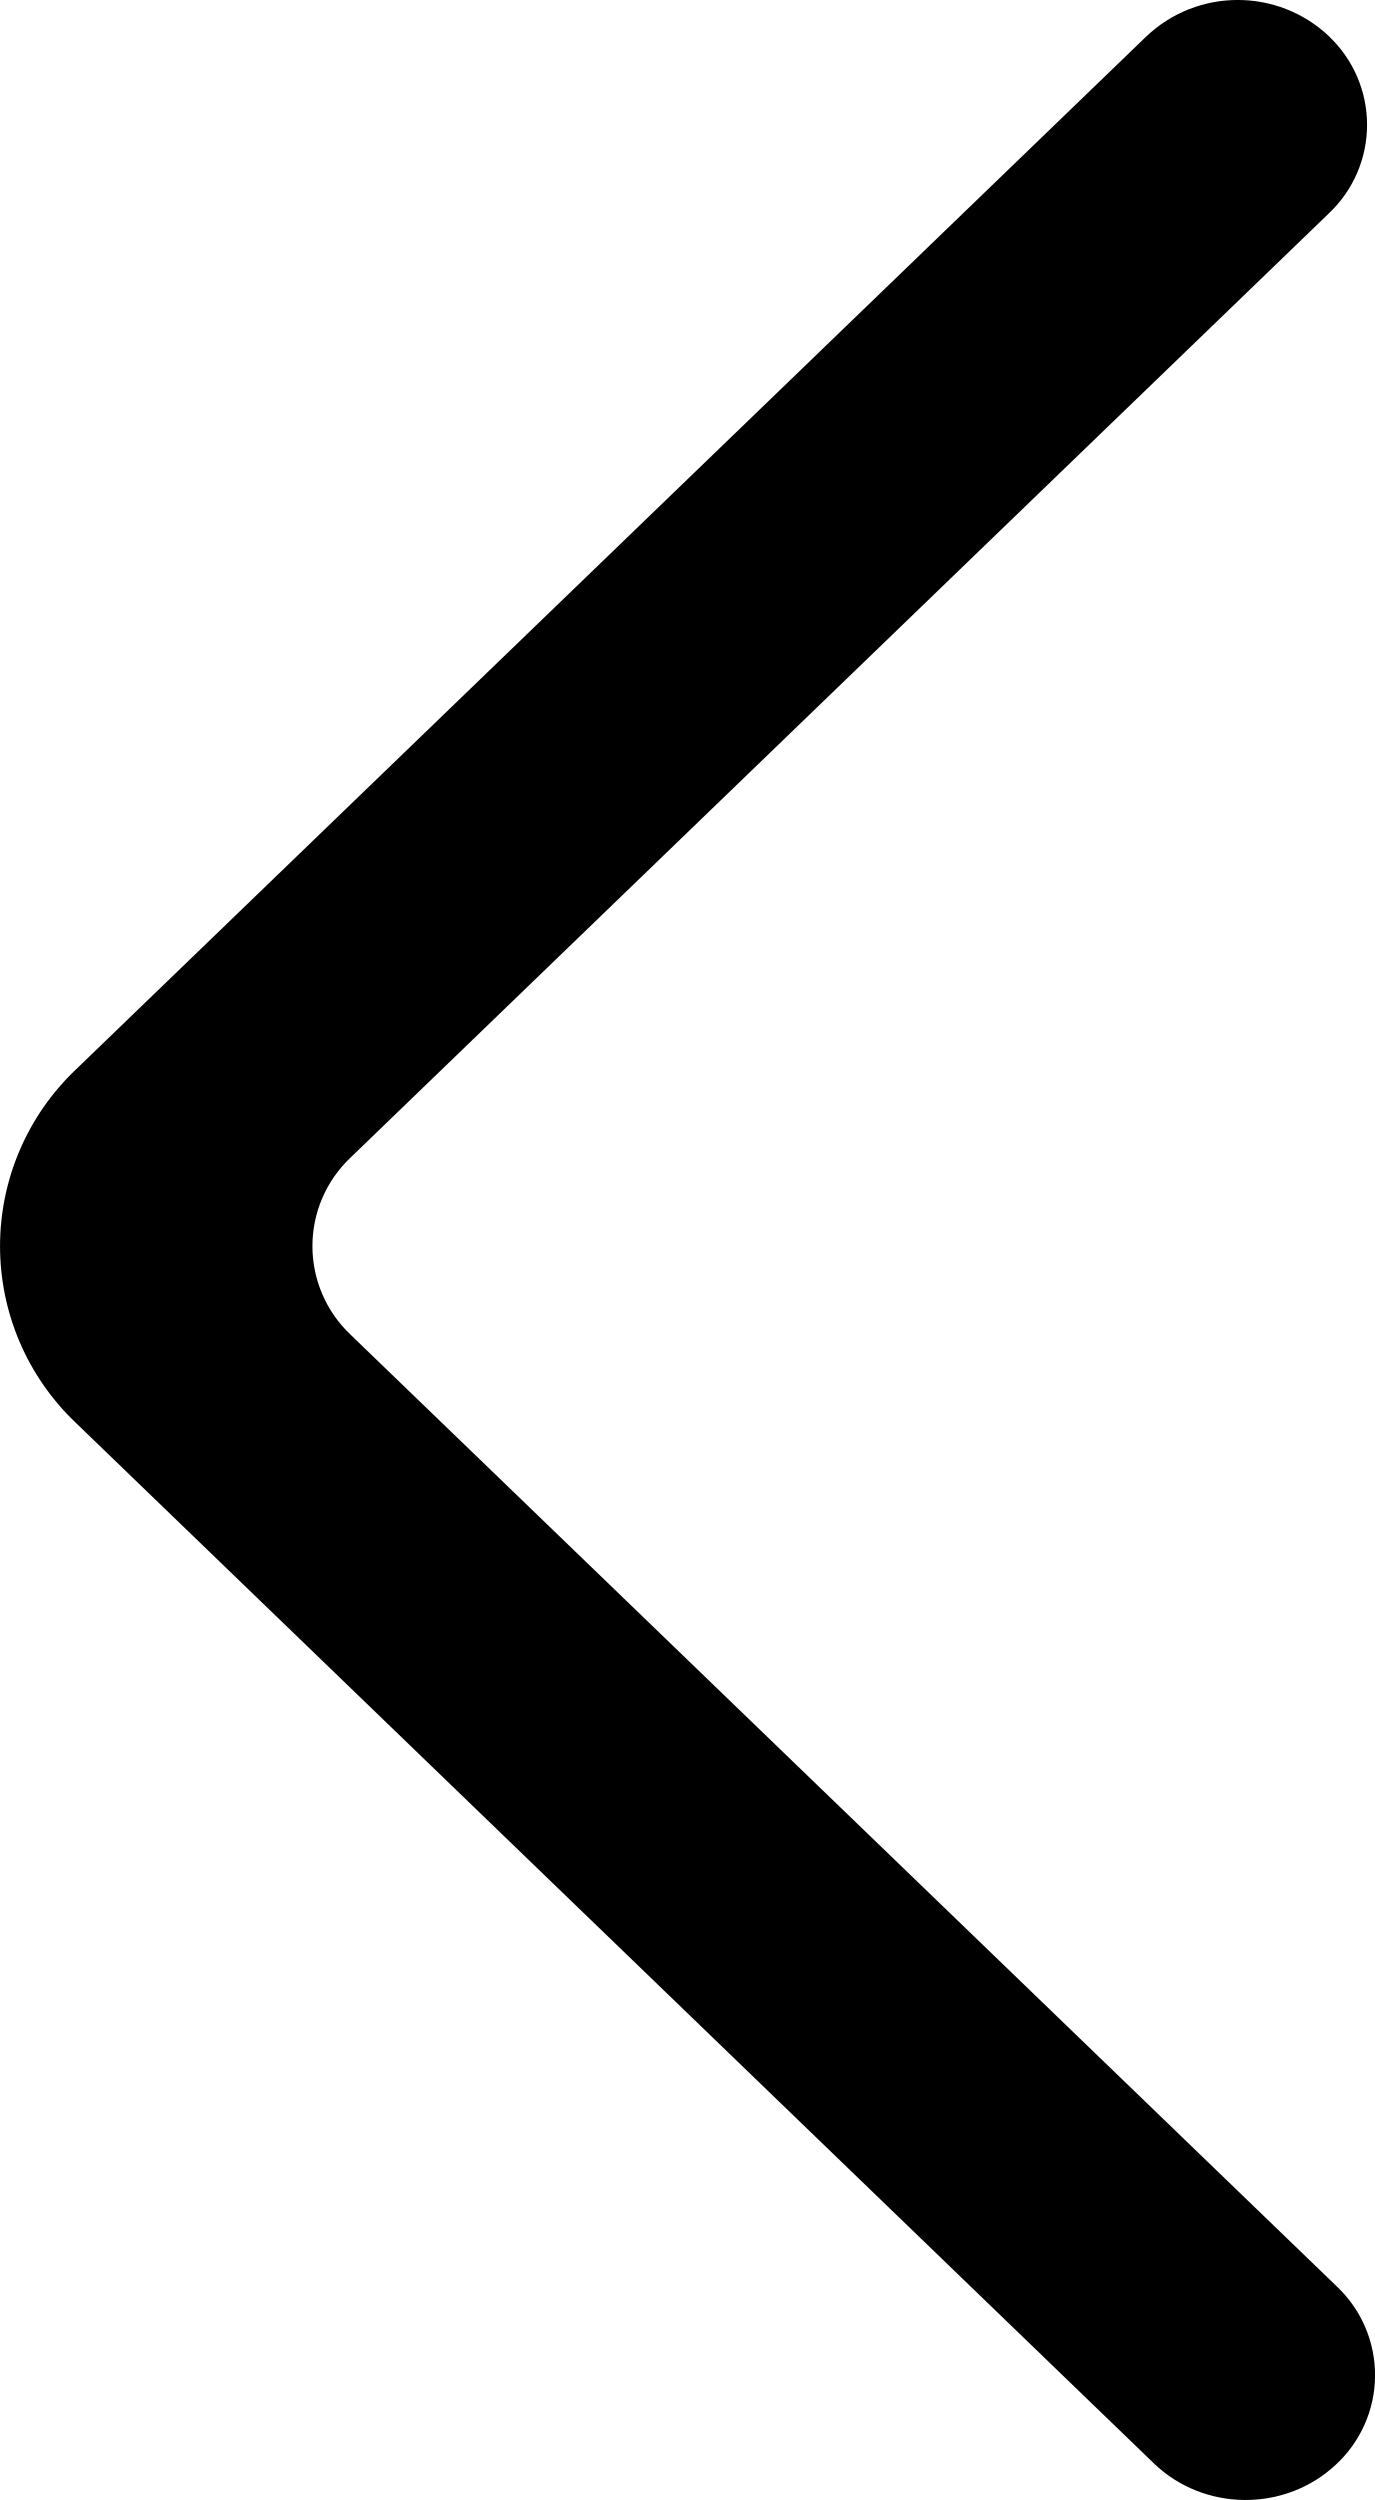
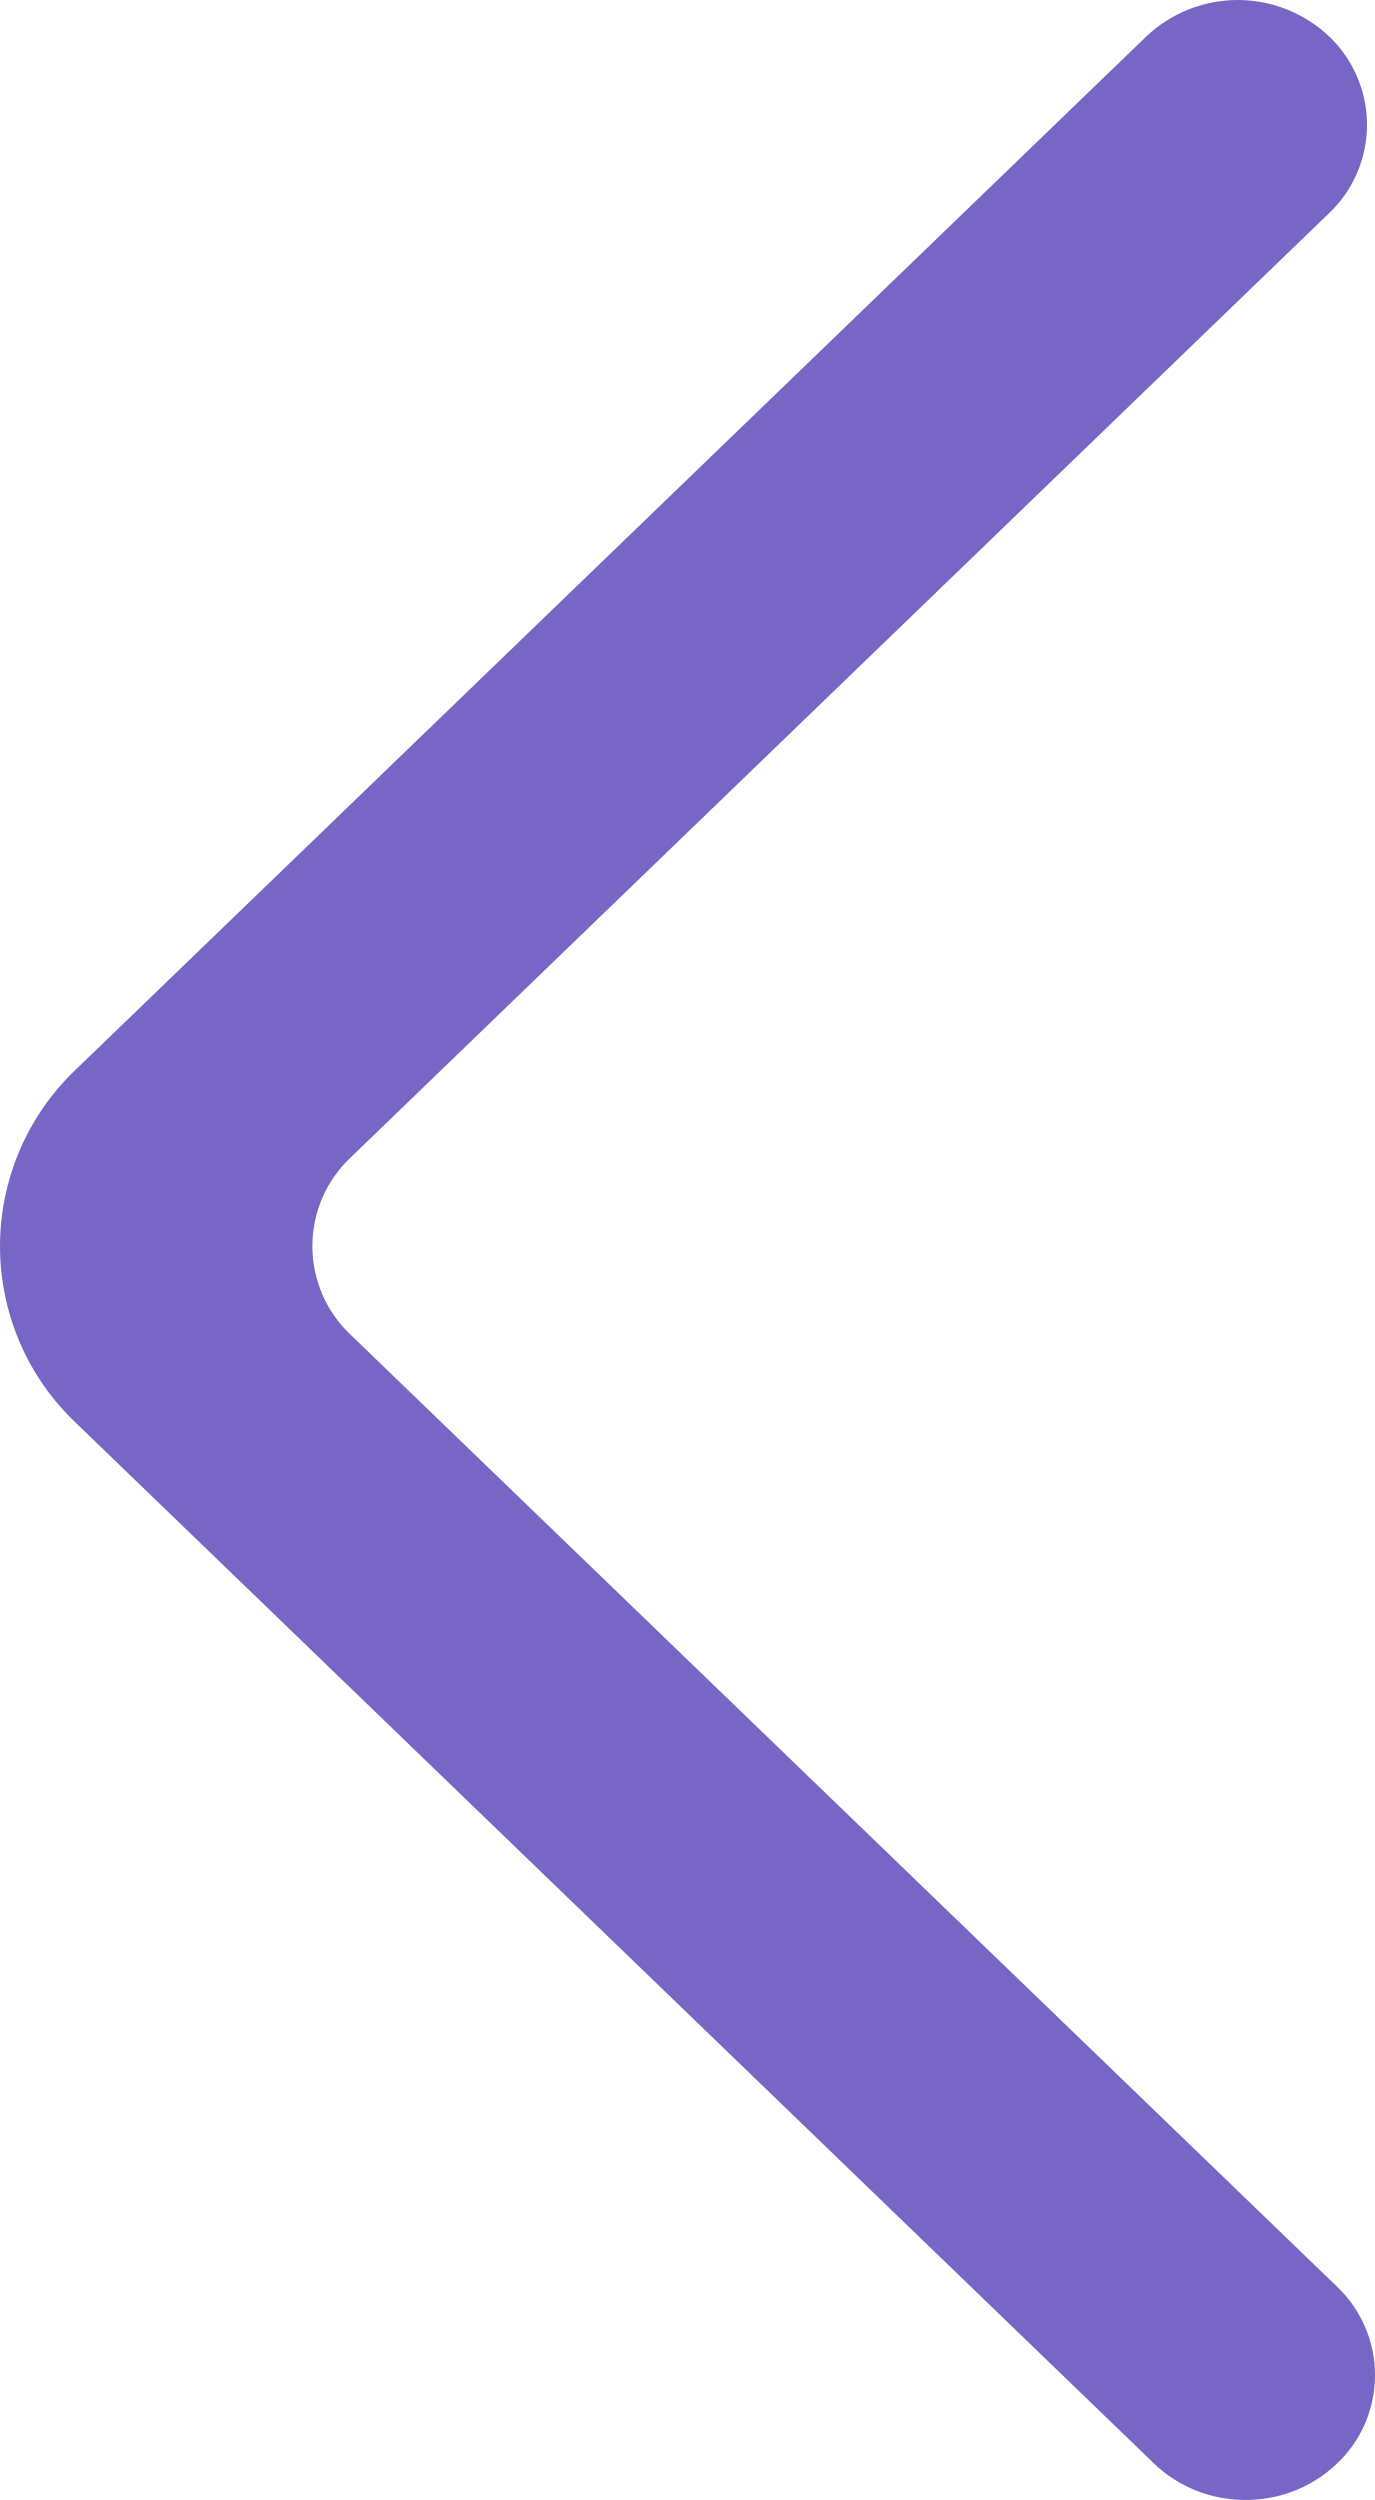
- <svg xmlns="http://www.w3.org/2000/svg" width="11" height="20" id="arrow">
-   <path fill-rule="evenodd" d="M10.634.292a1.063 1.063 0 0 0-1.464 0L.607 8.556a1.95 1.95 0 0 0 0 2.827l8.625 8.325c.4.385 1.048.39 1.454.01a.975.975 0 0 0 .01-1.425l-7.893-7.617a.975.975 0 0 1 0-1.414l7.83-7.557a.974.974 0 0 0 0-1.413" />
+ <svg xmlns="http://www.w3.org/2000/svg" width="11" height="20" viewBox="0 0 11 20" fill="none">
+   <path fill-rule="evenodd" clip-rule="evenodd" d="M10.634 0.292C10.436 0.105 10.174 0 9.902 0C9.629 0 9.367 0.105 9.17 0.292L0.607 8.556C0.415 8.738 0.262 8.958 0.158 9.201C0.054 9.444 0 9.705 0 9.97C0 10.234 0.054 10.496 0.158 10.739C0.262 10.982 0.415 11.201 0.607 11.383L9.232 19.708C9.632 20.093 10.28 20.098 10.686 19.718C10.784 19.628 10.863 19.518 10.917 19.396C10.971 19.273 10.999 19.142 11 19.008C11.001 18.874 10.975 18.742 10.922 18.619C10.87 18.496 10.793 18.385 10.696 18.293L2.803 10.676C2.707 10.585 2.63 10.476 2.578 10.354C2.526 10.232 2.499 10.101 2.499 9.969C2.499 9.837 2.526 9.706 2.578 9.584C2.63 9.463 2.707 9.353 2.803 9.262L10.633 1.705C10.729 1.614 10.805 1.505 10.857 1.383C10.909 1.262 10.936 1.131 10.936 0.999C10.936 0.866 10.909 0.736 10.857 0.614C10.805 0.493 10.73 0.383 10.634 0.292Z" fill="#7766C6" />
</svg>
